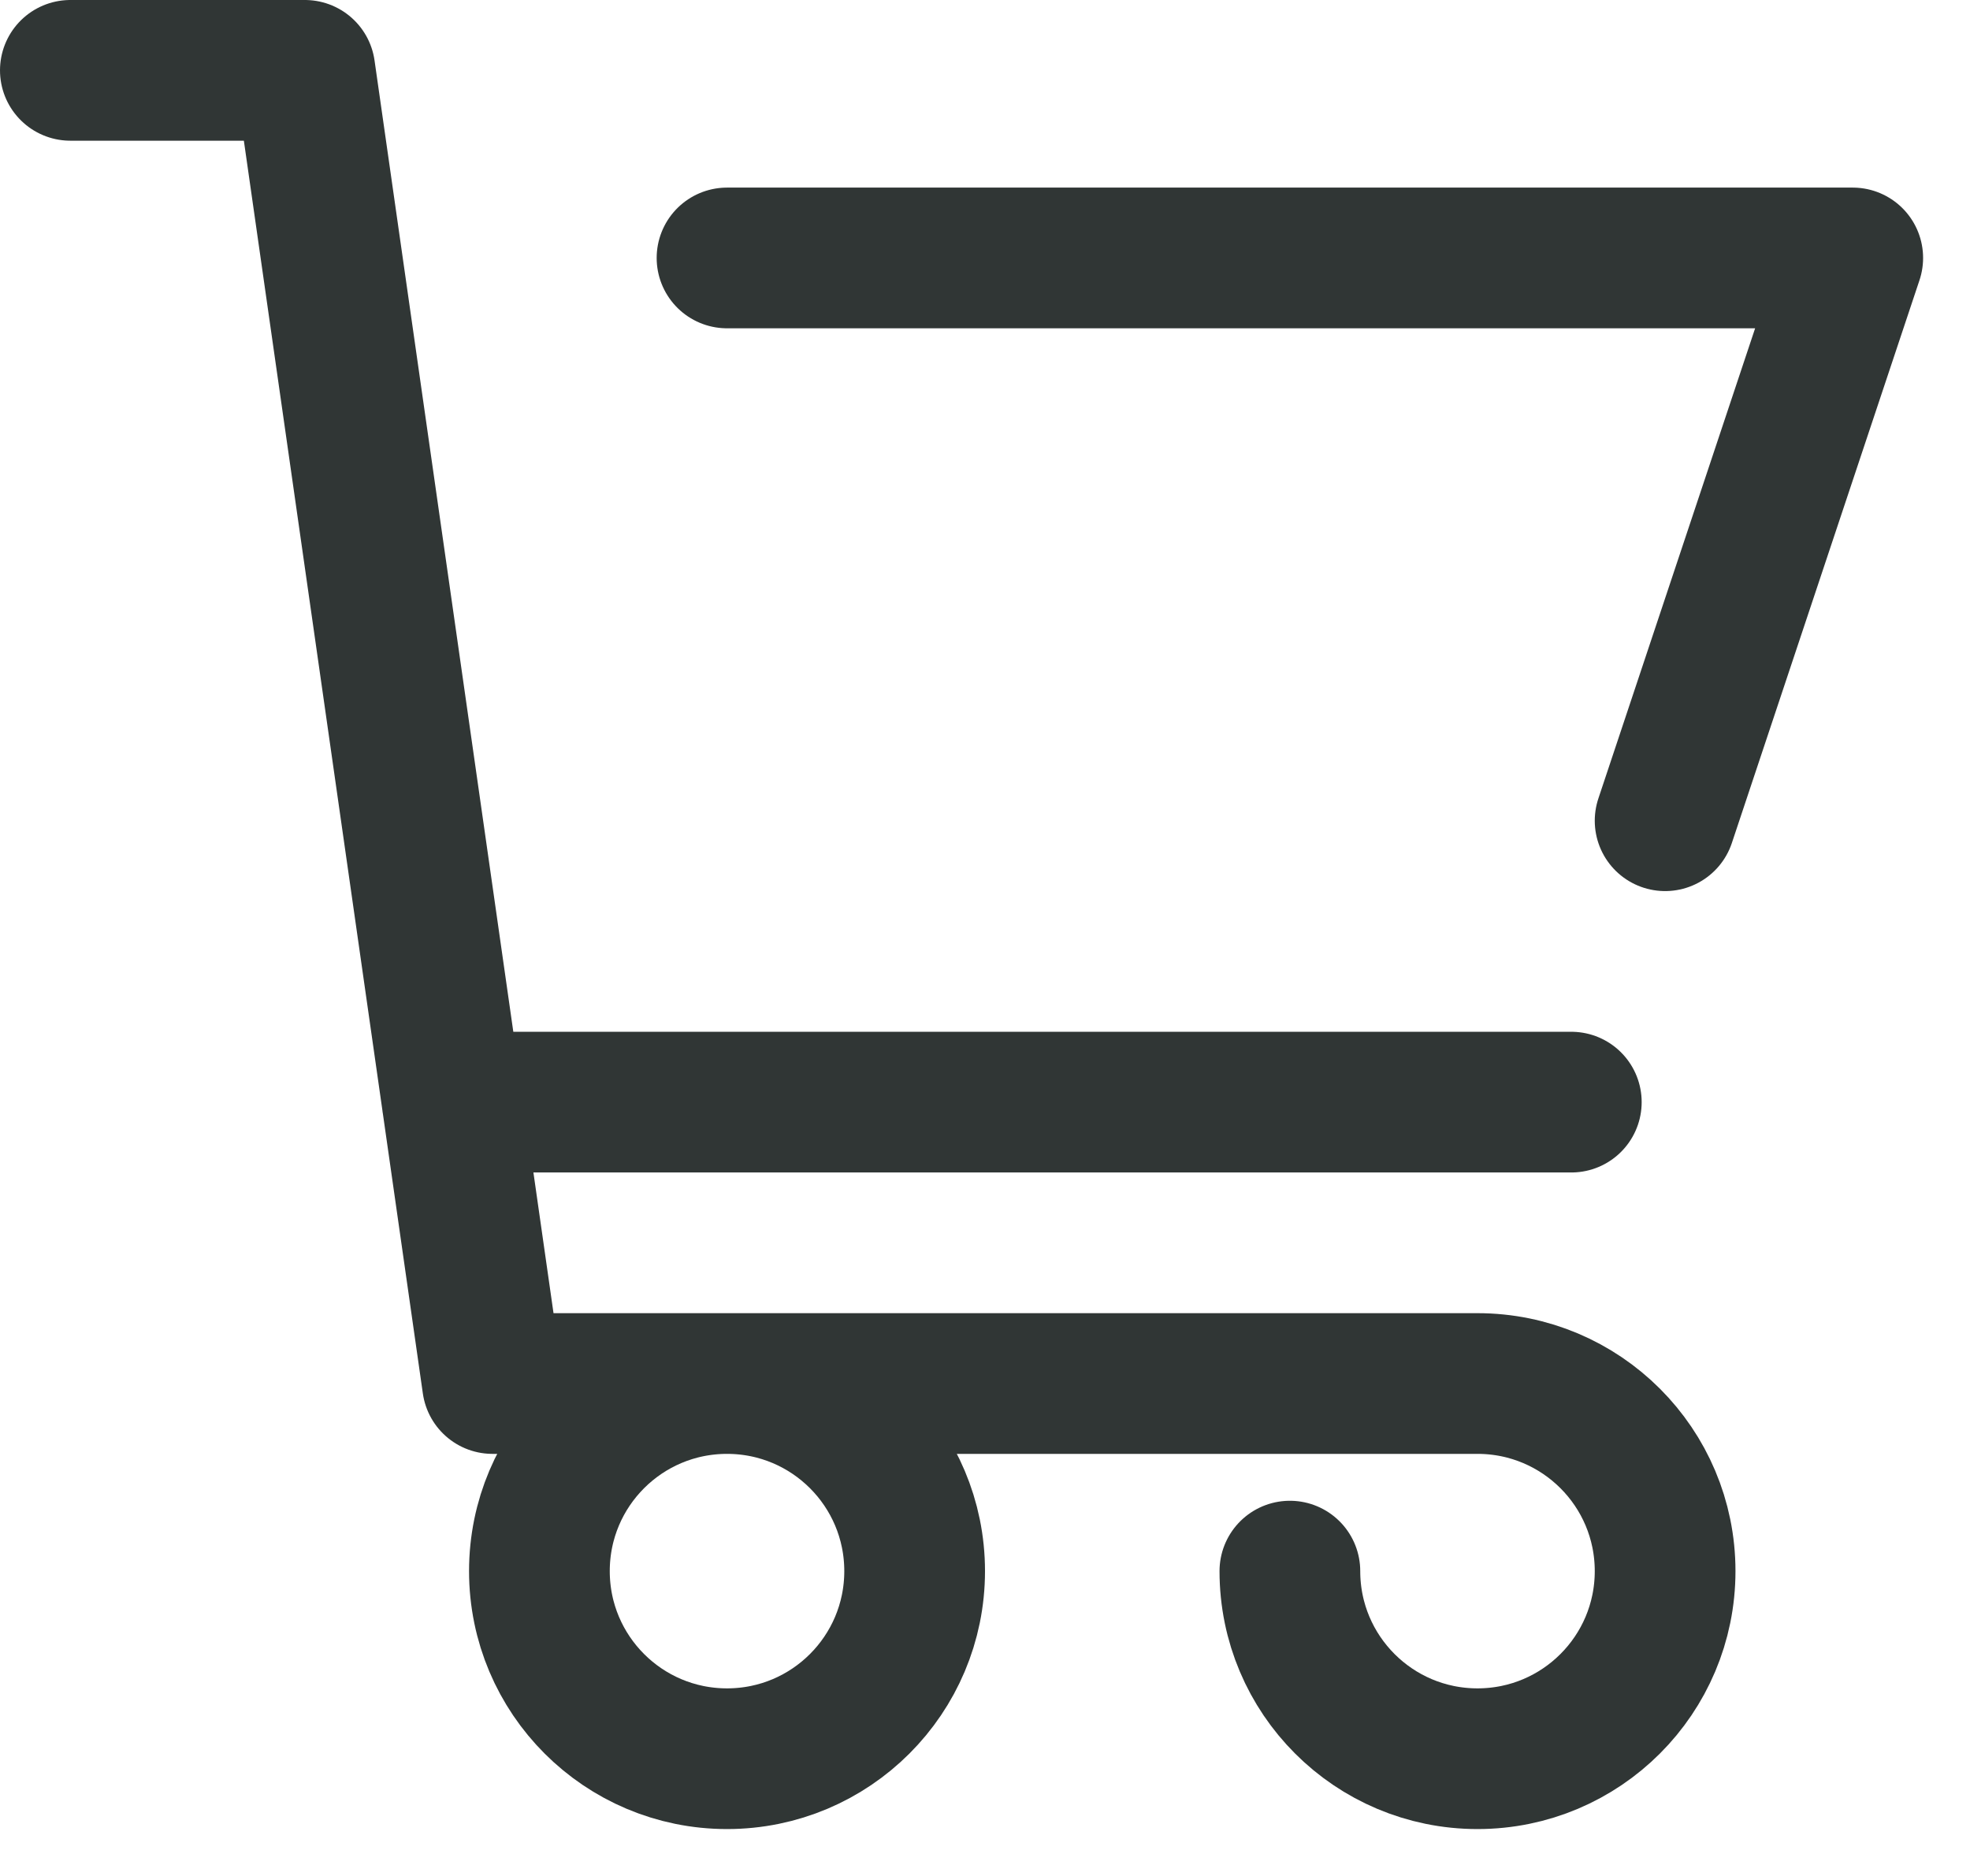
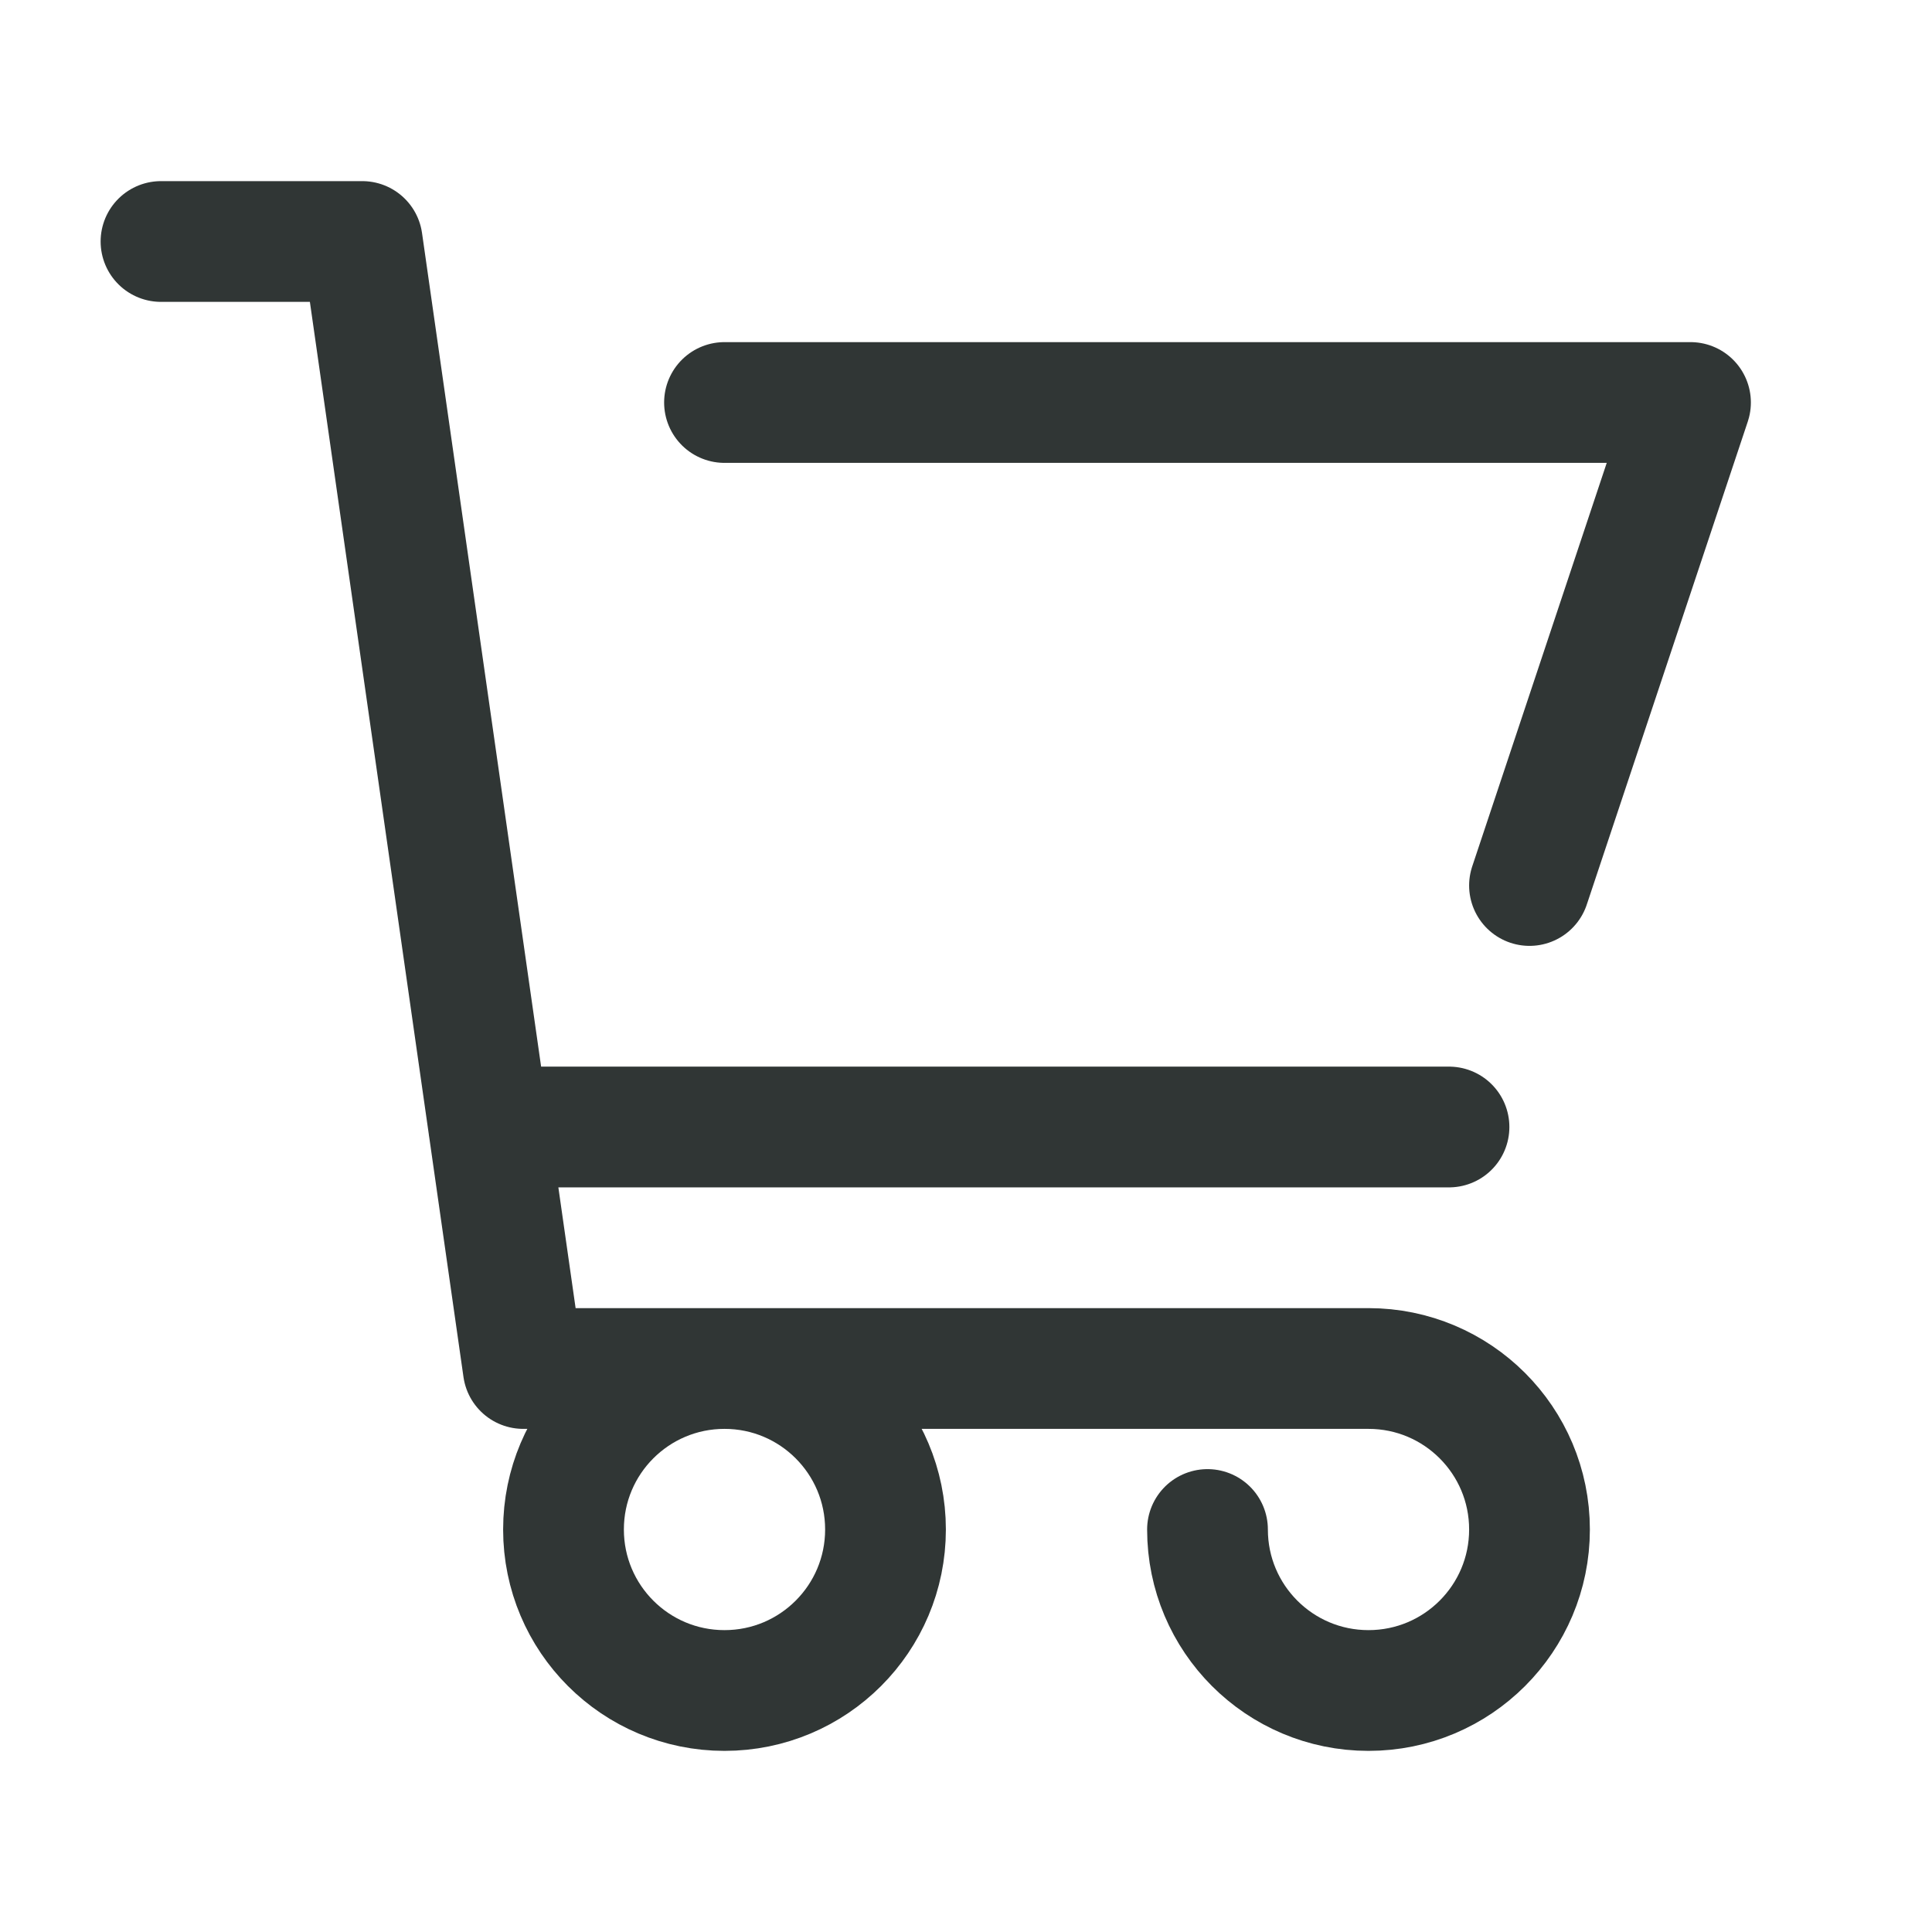
- <svg xmlns="http://www.w3.org/2000/svg" width="21" height="20" viewBox="0 0 21 20" fill="none">
-   <path d="M0.75 0.75H3.25L5.25 14.75H15.75C16.855 14.75 17.75 15.645 17.75 16.75C17.75 17.855 16.855 18.75 15.75 18.75C14.645 18.75 13.75 17.855 13.75 16.75M7.75 2.75H19.75L17.75 8.75M16.75 11.75H4.821M9.75 16.75C9.75 17.855 8.855 18.75 7.75 18.75C6.645 18.75 5.75 17.855 5.75 16.75C5.75 15.645 6.645 14.75 7.75 14.75C8.855 14.75 9.75 15.645 9.75 16.75Z" stroke="#303635" stroke-width="1.5" stroke-linecap="round" stroke-linejoin="round" />
+ <svg xmlns="http://www.w3.org/2000/svg" width="24" height="24" viewBox="0 0 24 24" fill="none">
+   <path d="M2 3H4.5L6.5 17H17C18.105 17 19 17.895 19 19C19 20.105 18.105 21 17 21C15.895 21 15 20.105 15 19M9 5H21L19 11M18 14H6.071M11 19C11 20.105 10.105 21 9 21C7.895 21 7 20.105 7 19C7 17.895 7.895 17 9 17C10.105 17 11 17.895 11 19Z" stroke="#303635" stroke-width="1.5" stroke-linecap="round" stroke-linejoin="round" />
</svg>
